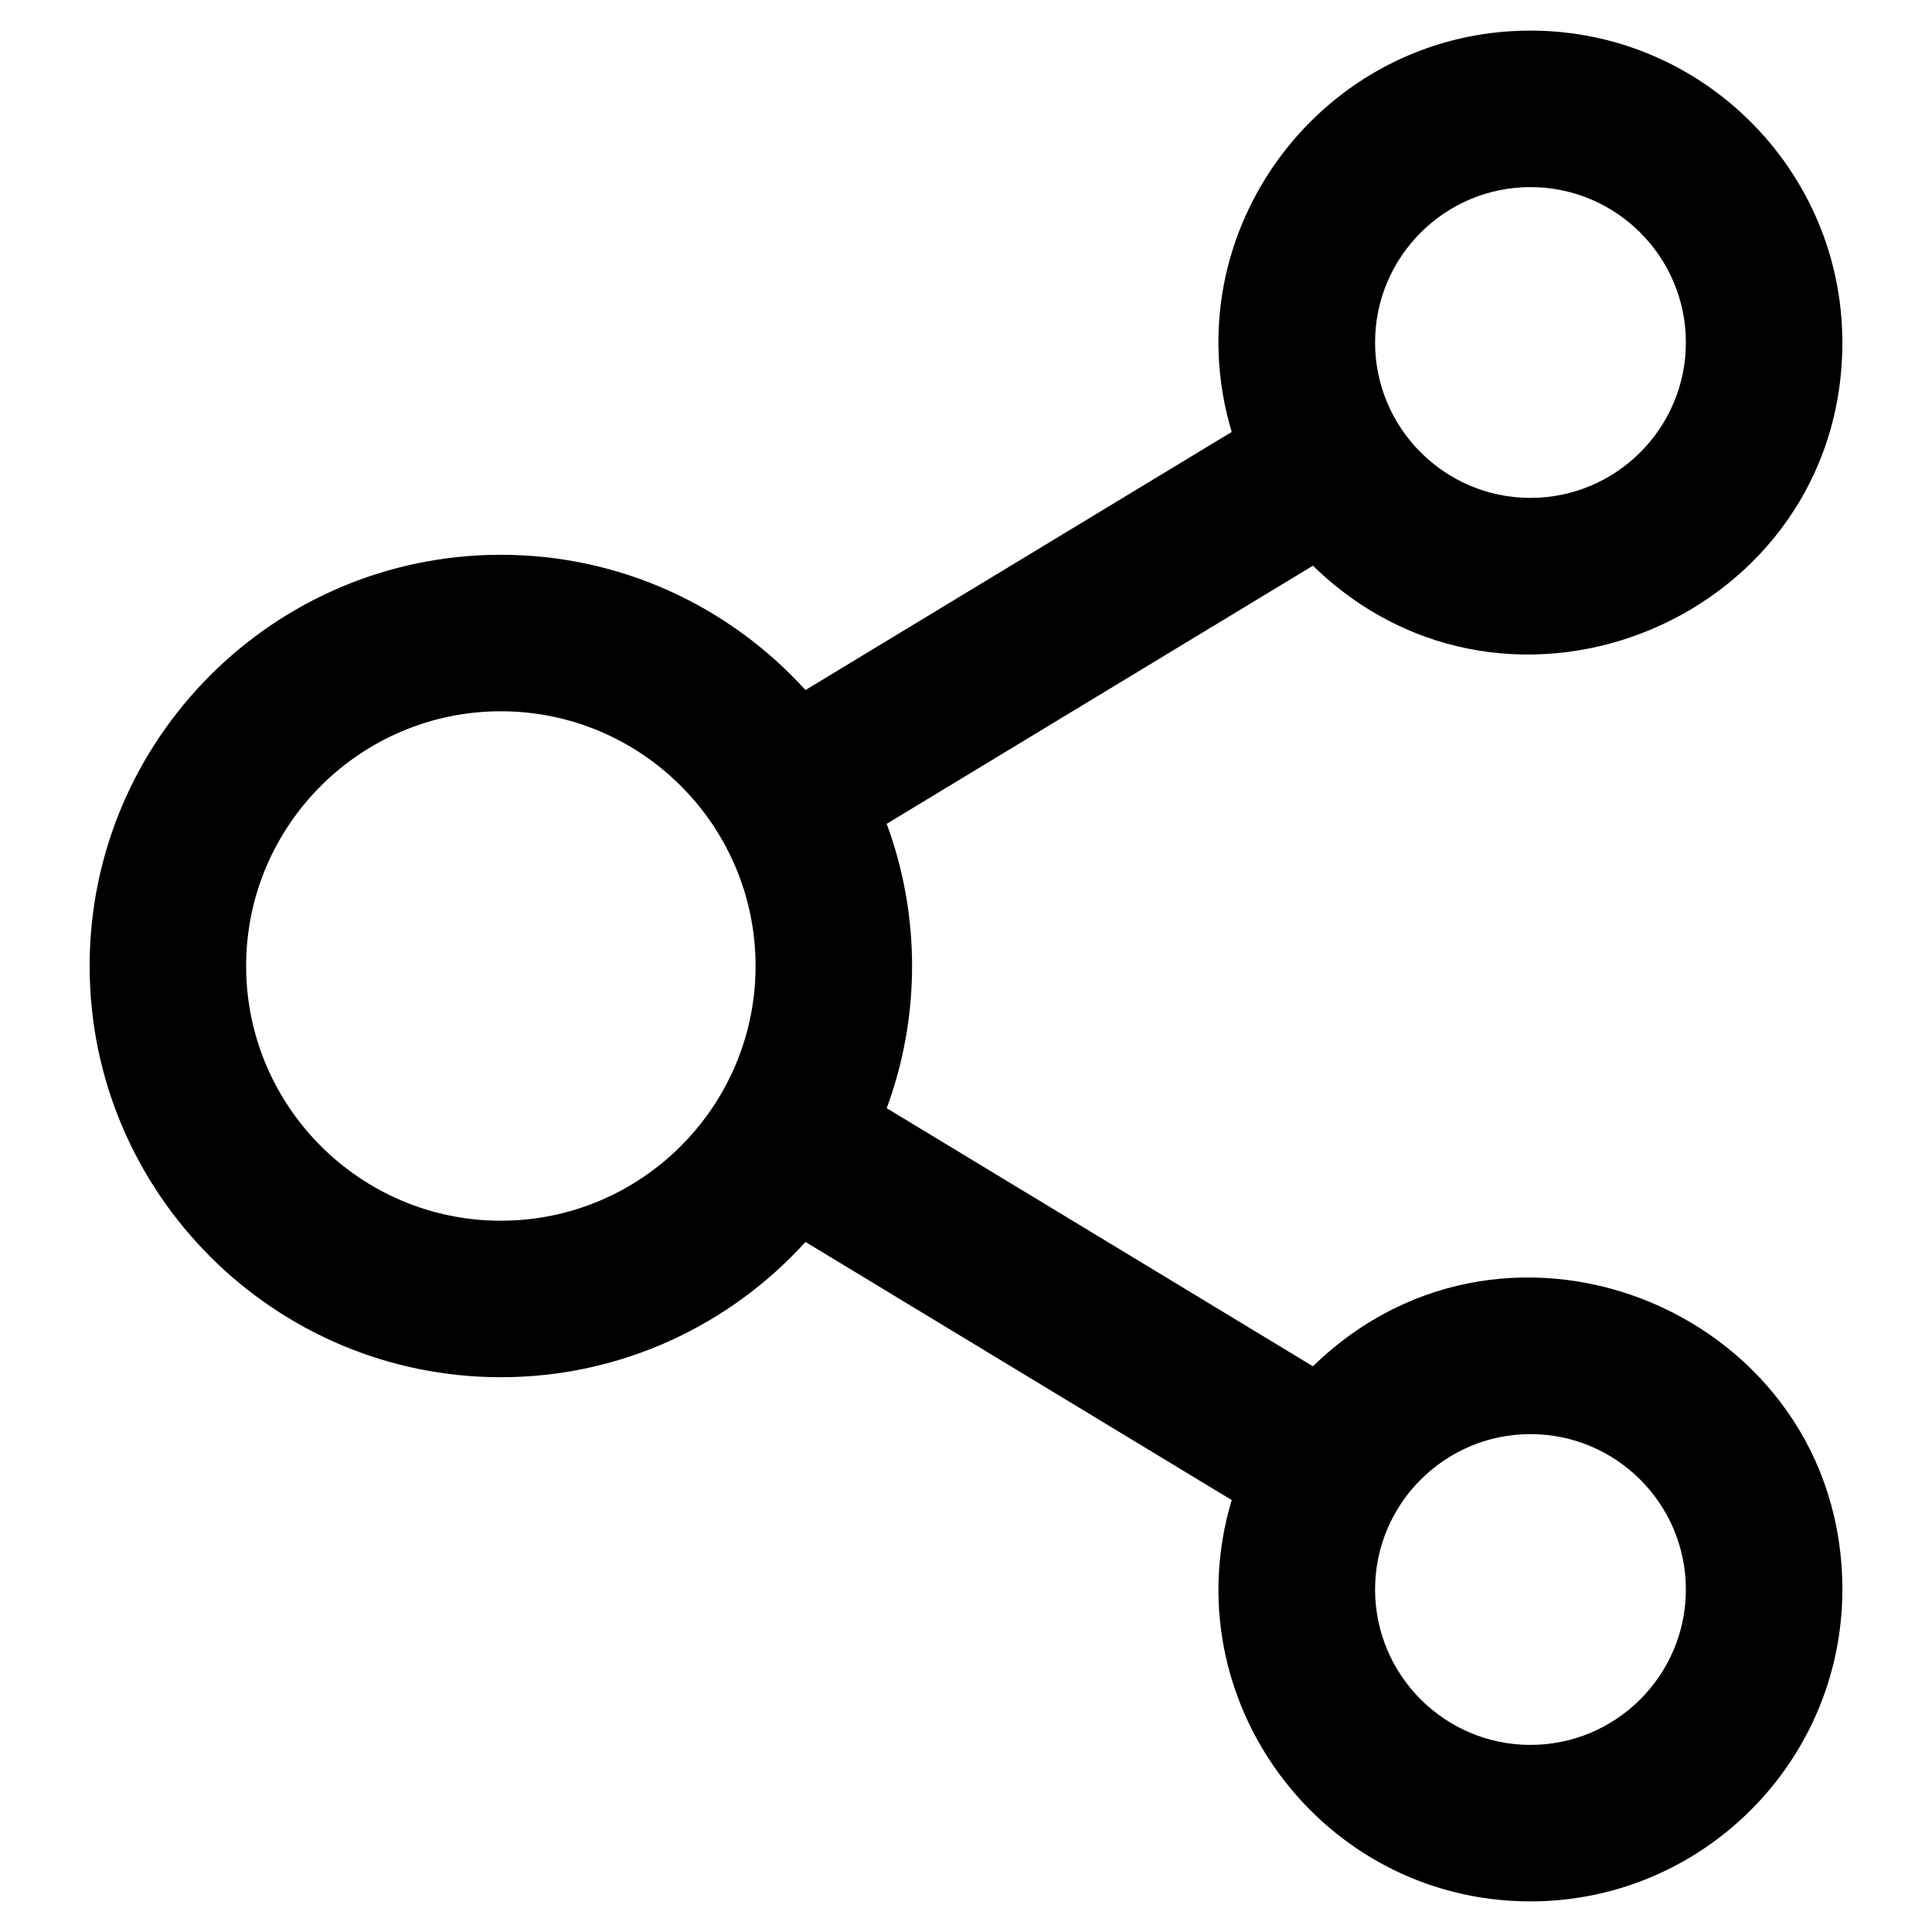
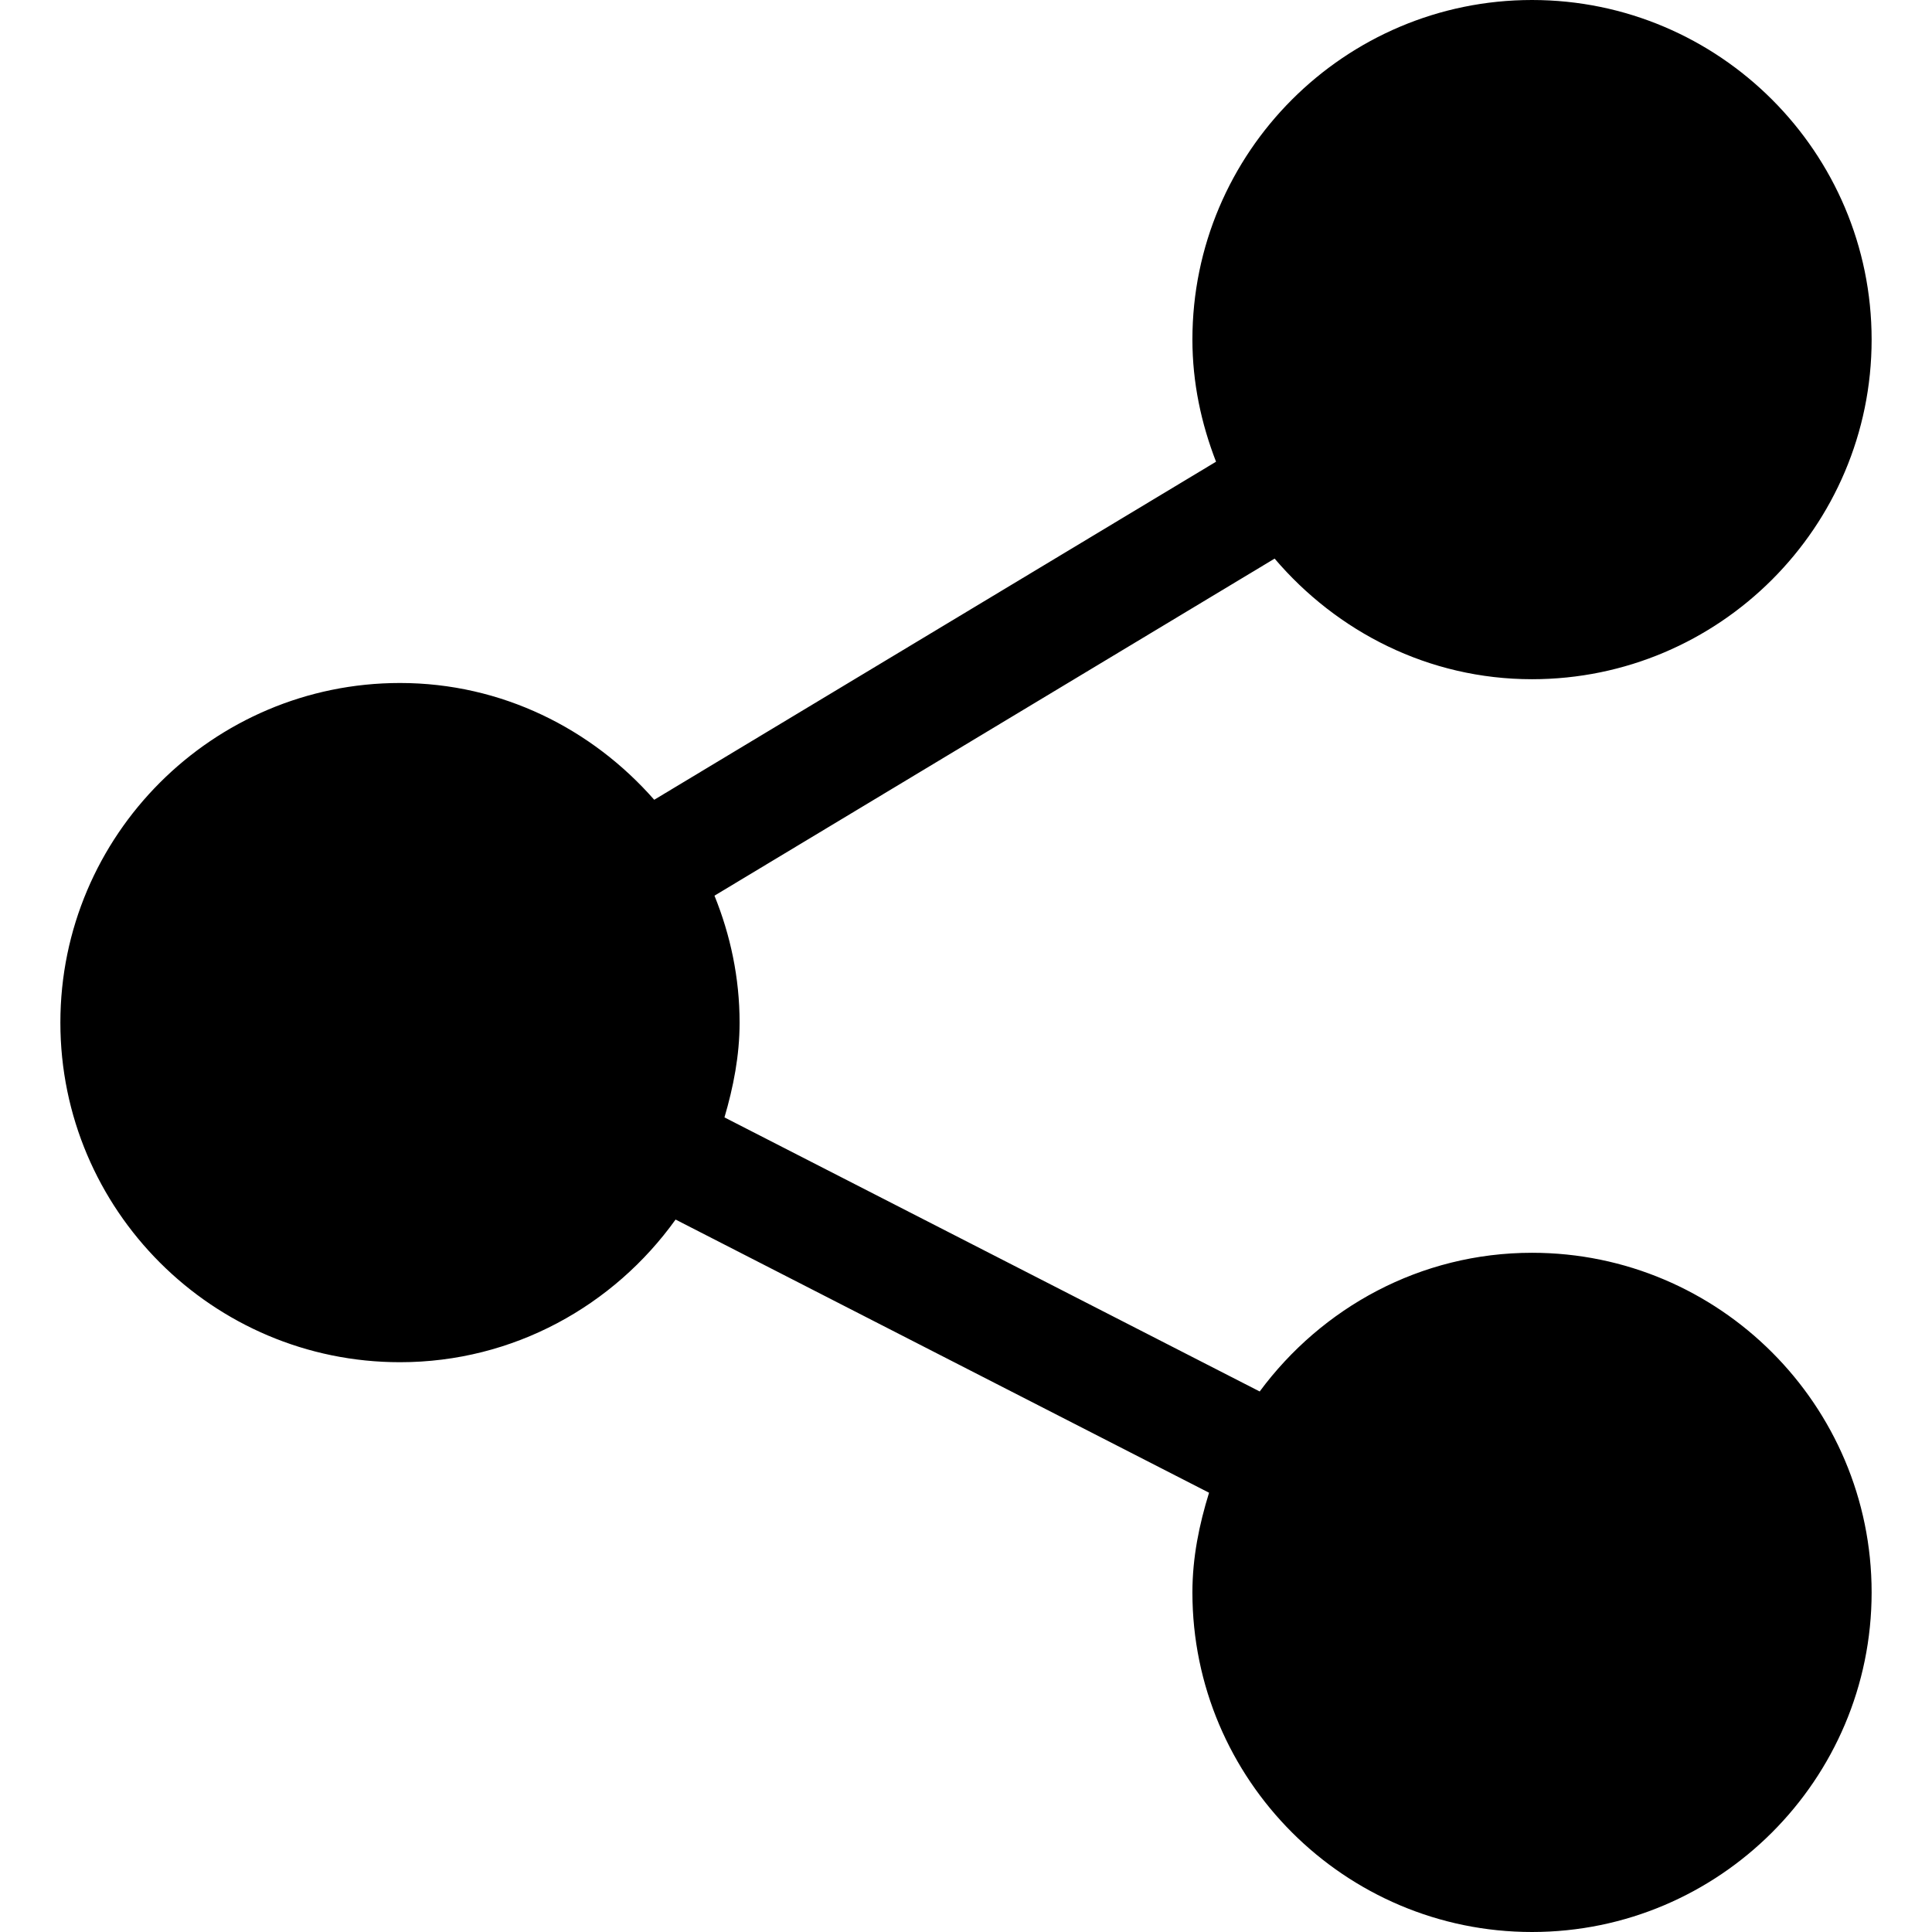
- <svg xmlns="http://www.w3.org/2000/svg" version="1.1" id="Layer_1" x="0px" y="0px" viewBox="0 0 24 24" xml:space="preserve" width="24" height="24">
-   <defs id="defs41" />
-   <g id="g6" transform="matrix(0.04538982,0,0,0.04538982,0.3801834,0.3801834)" style="stroke-width:22.031">
-     <g id="g4" style="stroke-width:22.031">
-       <path d="M 350.952,365.555 234.298,294.914 c 9.257,-25.04 9.263,-52.77 0,-77.827 L 350.952,146.446 C 404.988,199.123 495.844,160.47 495.844,85.358 495.845,38.291 457.555,0 410.486,0 353.603,0 312.284,55.029 328.723,109.836 L 212.066,180.48 c -20.605,-22.727 -50.347,-37.023 -83.367,-37.023 -62.056,0 -112.543,50.486 -112.543,112.543 0,62.057 50.486,112.543 112.543,112.543 33.02,0 62.762,-14.297 83.367,-37.022 l 116.657,70.644 c -16.415,54.729 24.798,109.836 81.763,109.836 47.067,0 85.359,-38.291 85.359,-85.358 0,-75.228 -90.918,-113.703 -144.893,-61.088 z M 410.486,42.829 c 23.451,0 42.53,19.078 42.53,42.528 0,23.45 -19.078,42.53 -42.53,42.53 -23.451,0 -42.528,-19.078 -42.528,-42.53 0,-23.45 19.079,-42.528 42.528,-42.528 z M 128.697,325.712 c -38.439,0 -69.713,-31.273 -69.713,-69.713 0,-38.441 31.273,-69.713 69.713,-69.713 38.441,0 69.712,31.273 69.712,69.713 0,38.44 -31.271,69.713 -69.712,69.713 z m 281.789,143.459 c -23.451,0 -42.528,-19.078 -42.528,-42.528 0,-23.451 19.078,-42.53 42.528,-42.53 23.451,0 42.53,19.078 42.53,42.53 0,23.449 -19.078,42.528 -42.53,42.528 z" id="path2" style="stroke-width:22.031" />
+ <svg xmlns="http://www.w3.org/2000/svg" version="1.1" id="Capa_1" x="0px" y="0px" viewBox="0 0 512 512" style="enable-background:new 0 0 512 512;" xml:space="preserve">
+   <g>
+     <g>
+       <path d="M406,332c-29.641,0-55.761,14.581-72.167,36.755L191.99,296.124c2.355-8.027,4.01-16.346,4.01-25.124    c0-11.906-2.441-23.225-6.658-33.636l148.445-89.328C354.307,167.424,378.589,180,406,180c49.629,0,90-40.371,90-90    c0-49.629-40.371-90-90-90c-49.629,0-90,40.371-90,90c0,11.437,2.355,22.286,6.262,32.358l-148.887,89.59    C156.869,193.136,132.937,181,106,181c-49.629,0-90,40.371-90,90c0,49.629,40.371,90,90,90c30.13,0,56.691-15.009,73.035-37.806    l141.376,72.395C317.807,403.995,316,412.75,316,422c0,49.629,40.371,90,90,90c49.629,0,90-40.371,90-90    C496,372.371,455.629,332,406,332z" />
    </g>
  </g>
-   <g id="g8" transform="translate(0,-488.001)" />
-   <g id="g10" transform="translate(0,-488.001)" />
-   <g id="g12" transform="translate(0,-488.001)" />
-   <g id="g14" transform="translate(0,-488.001)" />
-   <g id="g16" transform="translate(0,-488.001)" />
-   <g id="g18" transform="translate(0,-488.001)" />
-   <g id="g20" transform="translate(0,-488.001)" />
-   <g id="g22" transform="translate(0,-488.001)" />
-   <g id="g24" transform="translate(0,-488.001)" />
-   <g id="g26" transform="translate(0,-488.001)" />
-   <g id="g28" transform="translate(0,-488.001)" />
-   <g id="g30" transform="translate(0,-488.001)" />
-   <g id="g32" transform="translate(0,-488.001)" />
-   <g id="g34" transform="translate(0,-488.001)" />
-   <g id="g36" transform="translate(0,-488.001)" />
+   <g>
+ </g>
+   <g>
+ </g>
+   <g>
+ </g>
+   <g>
+ </g>
+   <g>
+ </g>
+   <g>
+ </g>
+   <g>
+ </g>
+   <g>
+ </g>
+   <g>
+ </g>
+   <g>
+ </g>
+   <g>
+ </g>
+   <g>
+ </g>
+   <g>
+ </g>
+   <g>
+ </g>
+   <g>
+ </g>
</svg>
